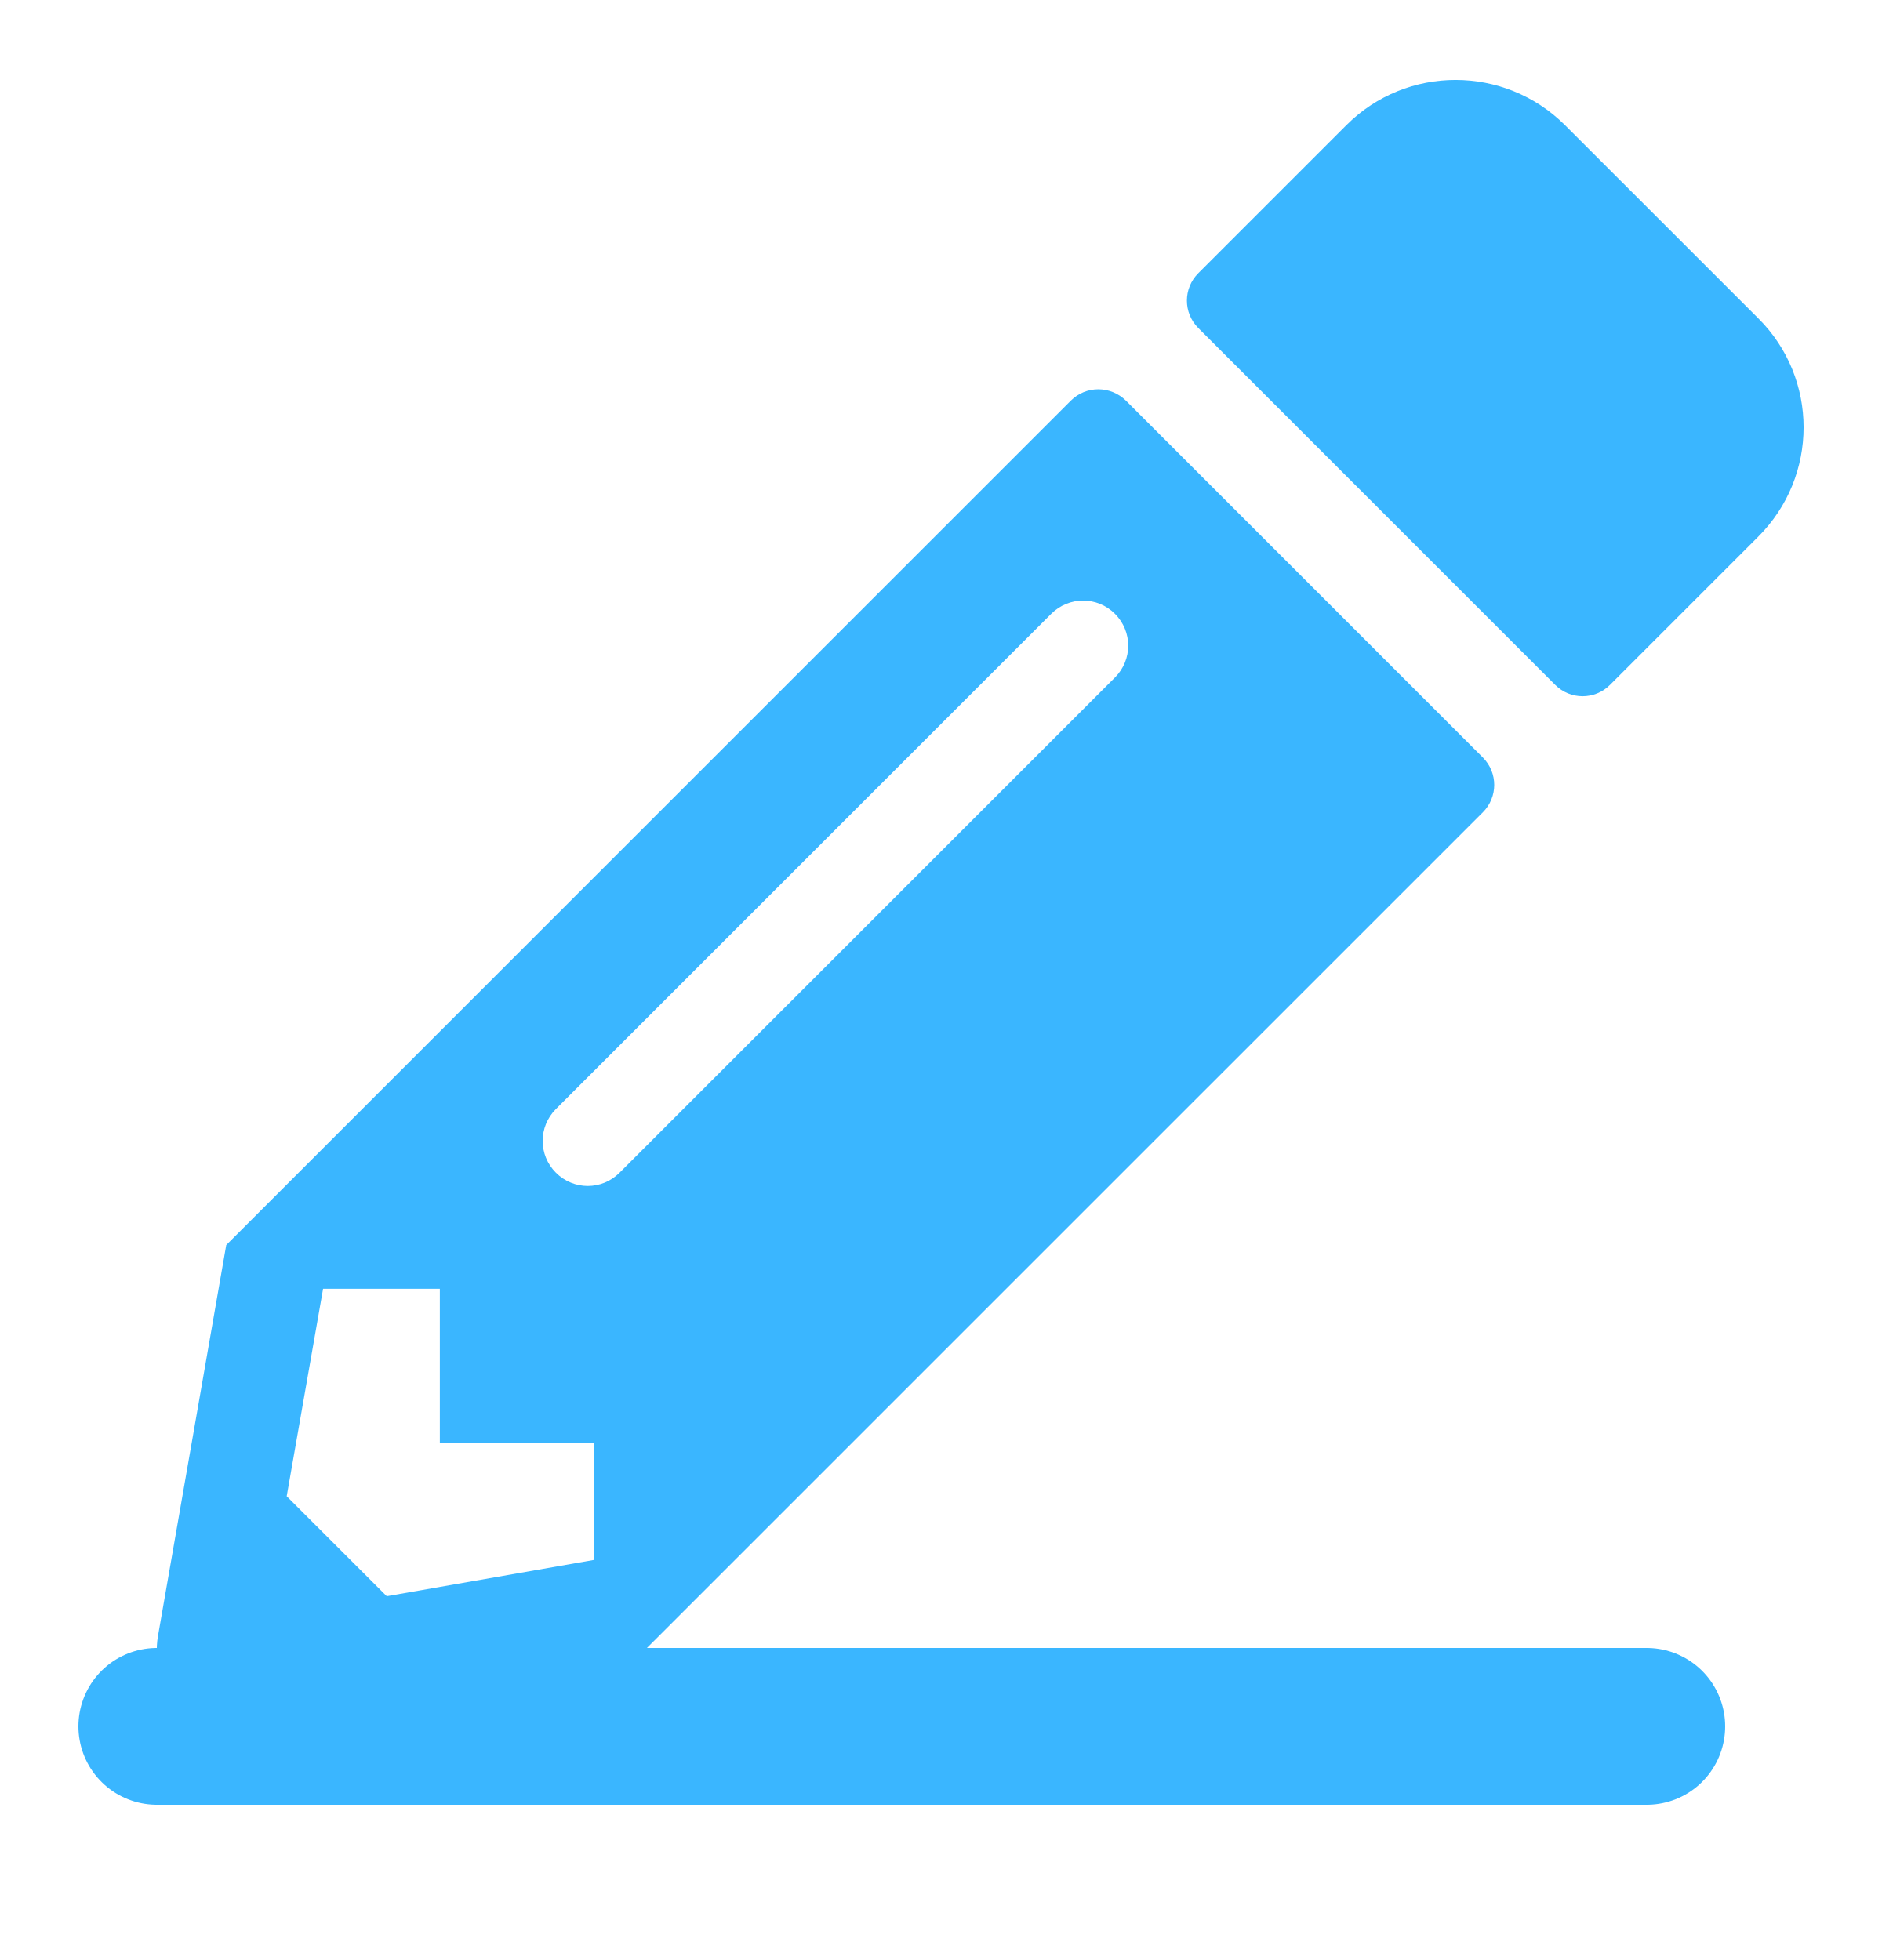
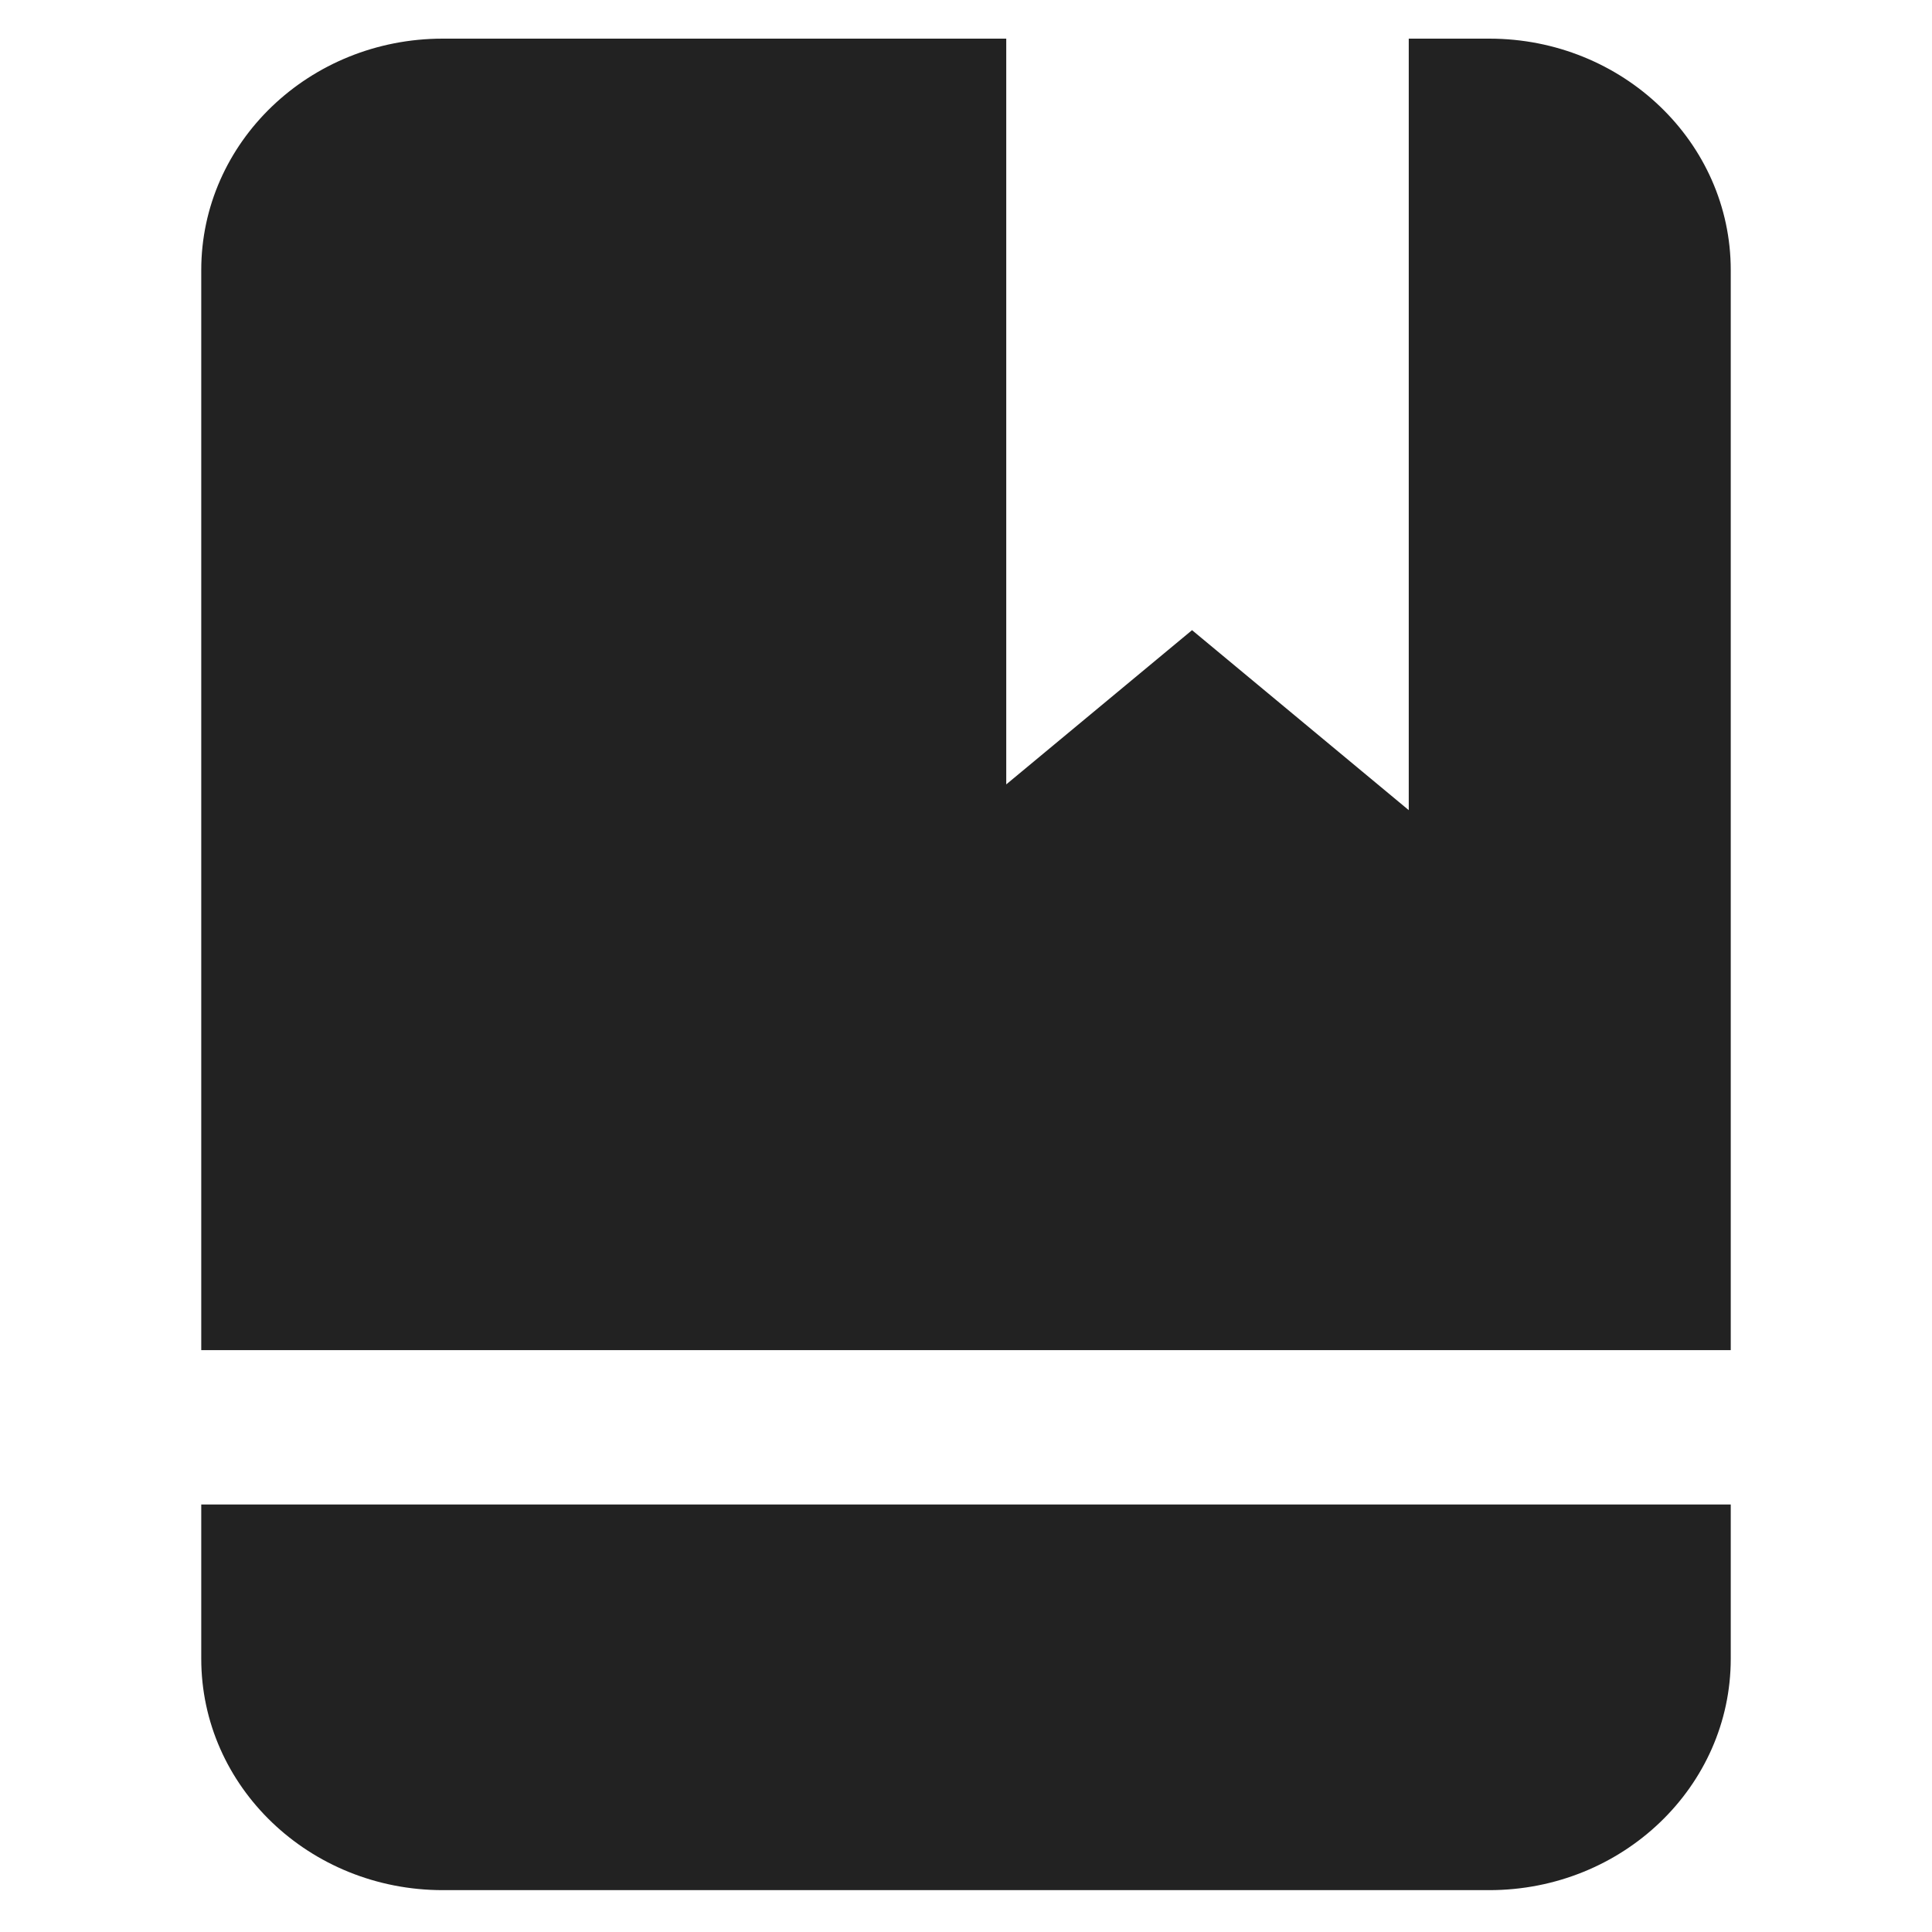
- <svg xmlns="http://www.w3.org/2000/svg" width="24" height="25" viewBox="0 0 24 25" fill="none">
-   <g id="flat_icon_24x24">
-     <path id="Vector" d="M22.422 6.845L20.531 8.736C20.338 8.929 20.026 8.929 19.833 8.736L15.28 4.183C15.088 3.99 15.088 3.678 15.28 3.486L17.171 1.595C17.938 0.828 19.185 0.828 19.956 1.595L22.422 4.06C23.193 4.827 23.193 6.074 22.422 6.845ZM13.656 5.11L2.885 15.881L2.015 20.865C1.896 21.537 2.483 22.12 3.156 22.005L8.139 21.131L18.911 10.36C19.103 10.167 19.103 9.856 18.911 9.663L14.358 5.11C14.161 4.917 13.849 4.917 13.656 5.11ZM7.089 14.958C6.864 14.733 6.864 14.372 7.089 14.146L13.406 7.829C13.632 7.604 13.993 7.604 14.218 7.829C14.444 8.055 14.444 8.416 14.218 8.642L7.901 14.958C7.676 15.184 7.315 15.184 7.089 14.958ZM5.609 18.408H7.577V19.897L4.932 20.36L3.656 19.085L4.12 16.439H5.609V18.408Z" fill="#3AB6FF" />
-     <path id="Line 70" d="M2 22.02H21" stroke="#3AB6FF" stroke-width="2" stroke-linecap="round" />
-   </g>
+ <svg xmlns="http://www.w3.org/2000/svg" width="24" height="24" viewBox="0 0 24 24" fill="none">
+   <path fill-rule="evenodd" clip-rule="evenodd" d="M12.5 0.48V9.744L14.808 7.828L17.5 10.064V0.48H18.5C20.157 0.48 21.5 1.768 21.5 3.355V16.772L2.5 16.772V3.355C2.5 1.768 3.843 0.48 5.5 0.48H12.5ZM2.5 20.605V18.689L21.5 18.689V20.605C21.5 22.193 20.157 23.48 18.5 23.48H5.5C3.843 23.48 2.5 22.193 2.5 20.605Z" fill="#222222" />
</svg>
